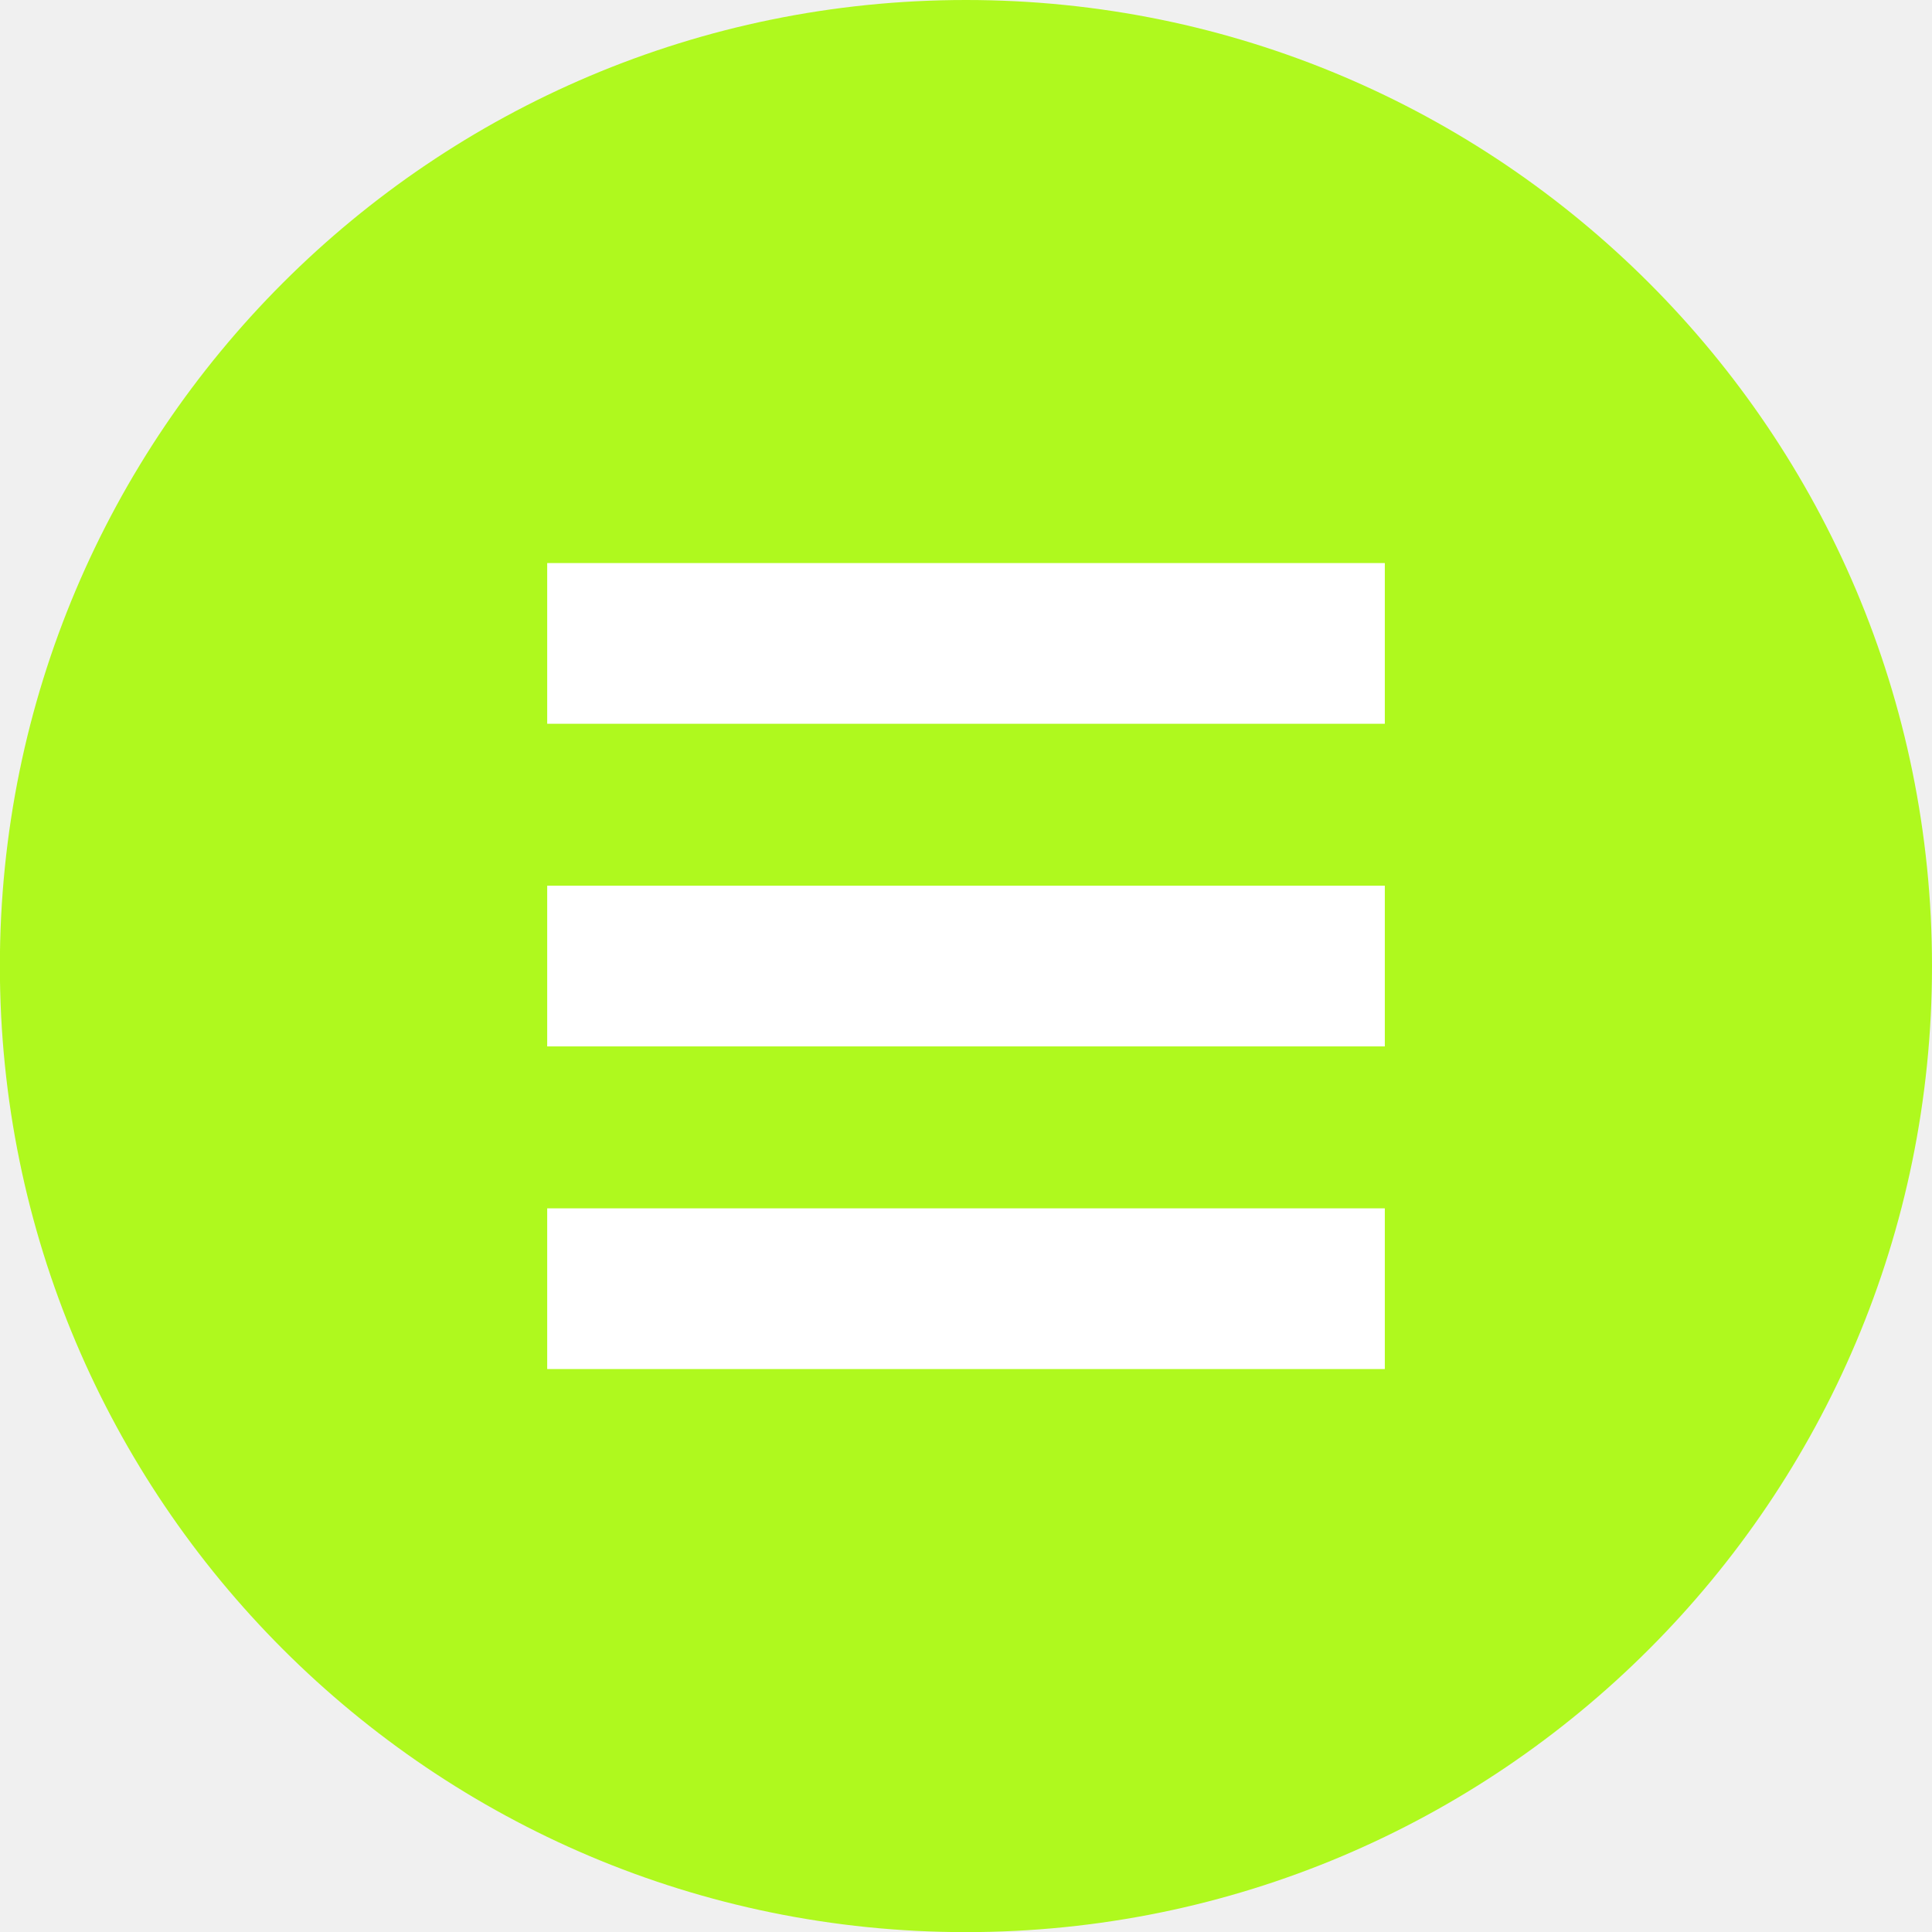
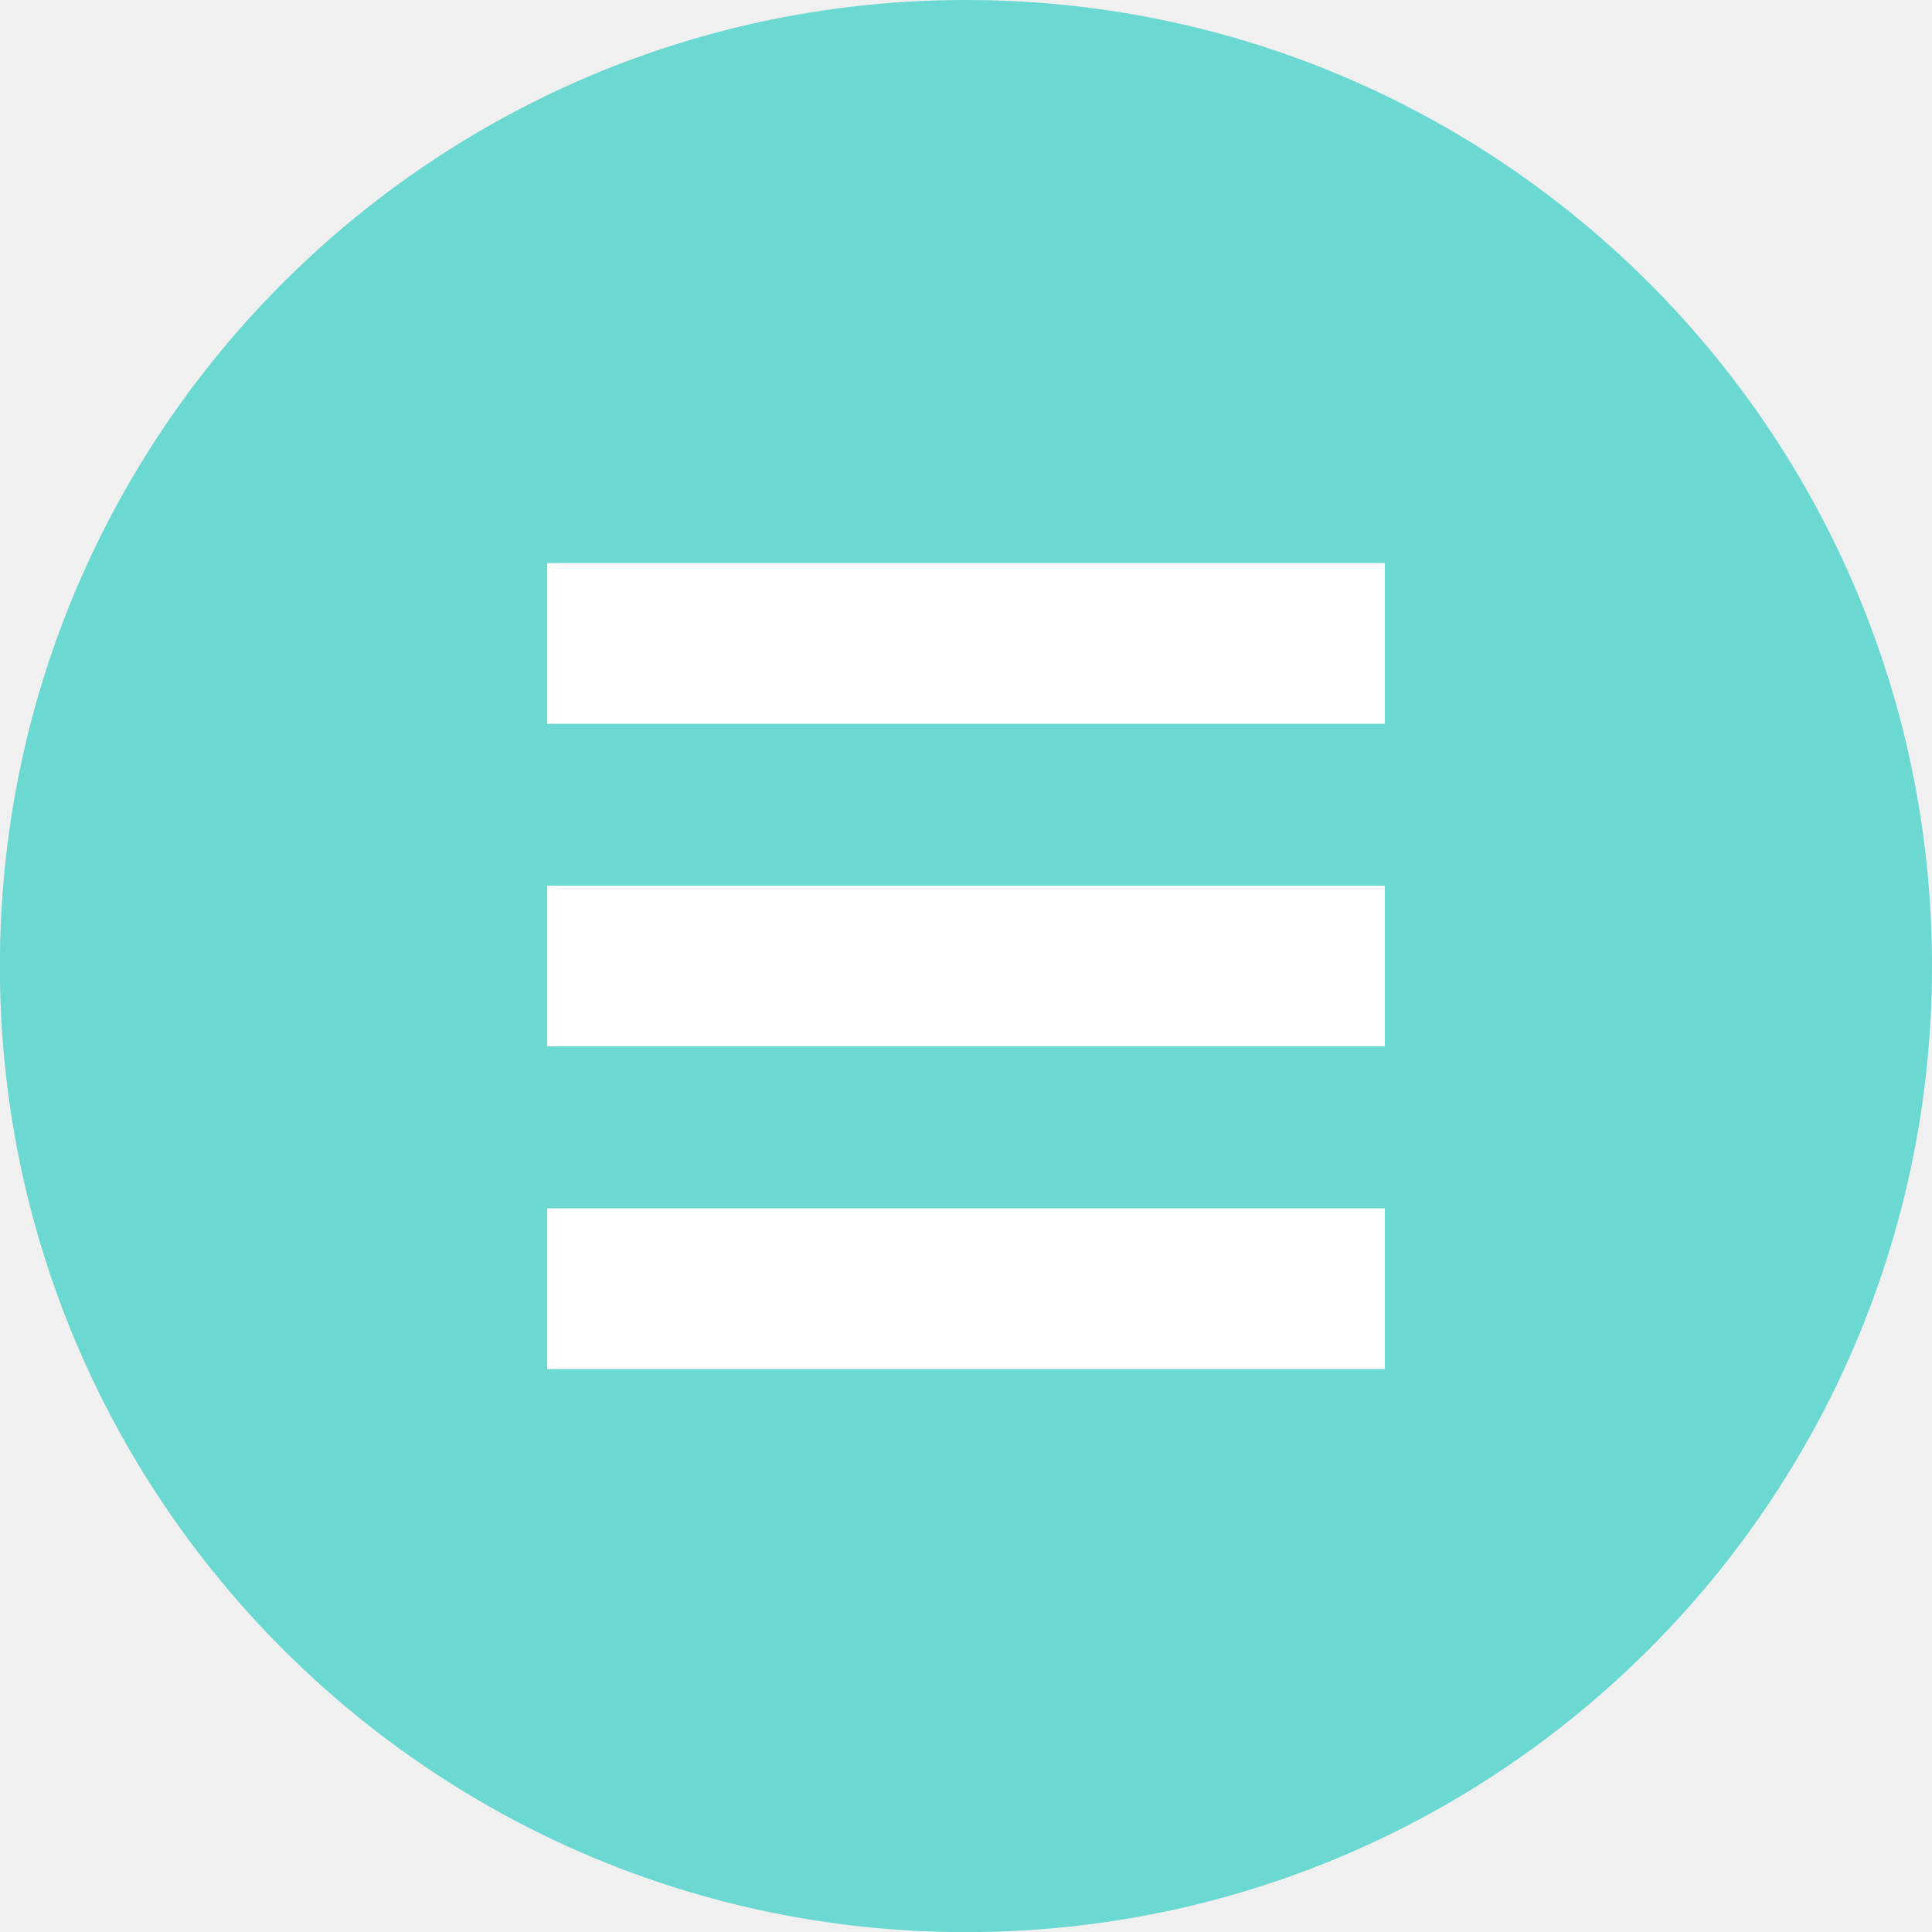
<svg xmlns="http://www.w3.org/2000/svg" width="60" height="60" viewBox="0 0 15.875 15.875" version="1.1" id="svg1">
  <defs id="defs1">
    <filter style="color-interpolation-filters:sRGB" id="filter24-8" x="-8.7767791e-05" y="-9.6689686e-05" width="1" height="1">
      <feGaussianBlur stdDeviation="0" id="feGaussianBlur24-0" />
    </filter>
  </defs>
  <g id="layer1">
-     <circle style="fill:#aff91e;fill-opacity:1;stroke:#ffffff;stroke-width:0;stroke-linecap:round" id="path8" cx="7.937" cy="7.938" r="7.938" />
+     <circle style="fill:#6bd8d1;fill-opacity:1;stroke:#ffffff;stroke-width:0;stroke-linecap:round" id="path8" cx="7.937" cy="7.938" r="7.938" />
    <g id="g24-2" style="fill:#ffffff;stroke-width:0.922;filter:url(#filter24-8)" transform="matrix(1.053994,0,0,1.11719,-80.21426,1.9867)">
      <rect style="opacity:1;fill:#ffffff;fill-opacity:1;stroke:#ffffff;stroke-width:0;stroke-linecap:round;stroke-dasharray:none;stroke-opacity:1" id="rect23-5" width="6.53" height="1.182" x="80.371" y="2.363" />
      <rect style="opacity:1;fill:#ffffff;fill-opacity:1;stroke:#ffffff;stroke-width:0;stroke-linecap:round;stroke-dasharray:none;stroke-opacity:1" id="rect23-9-6" width="6.53" height="1.182" x="80.371" y="4.736" />
      <rect style="opacity:1;fill:#ffffff;fill-opacity:1;stroke:#ffffff;stroke-width:0;stroke-linecap:round;stroke-dasharray:none;stroke-opacity:1" id="rect23-0-6" width="6.53" height="1.182" x="80.371" y="7.109" />
    </g>
+     <circle style="fill:#6bd8d1;fill-opacity:1;stroke:#ffffff;stroke-width:0;stroke-linecap:round" id="path8-9" cx="33.602" cy="38.629" r="7.938" />
  </g>
</svg>
